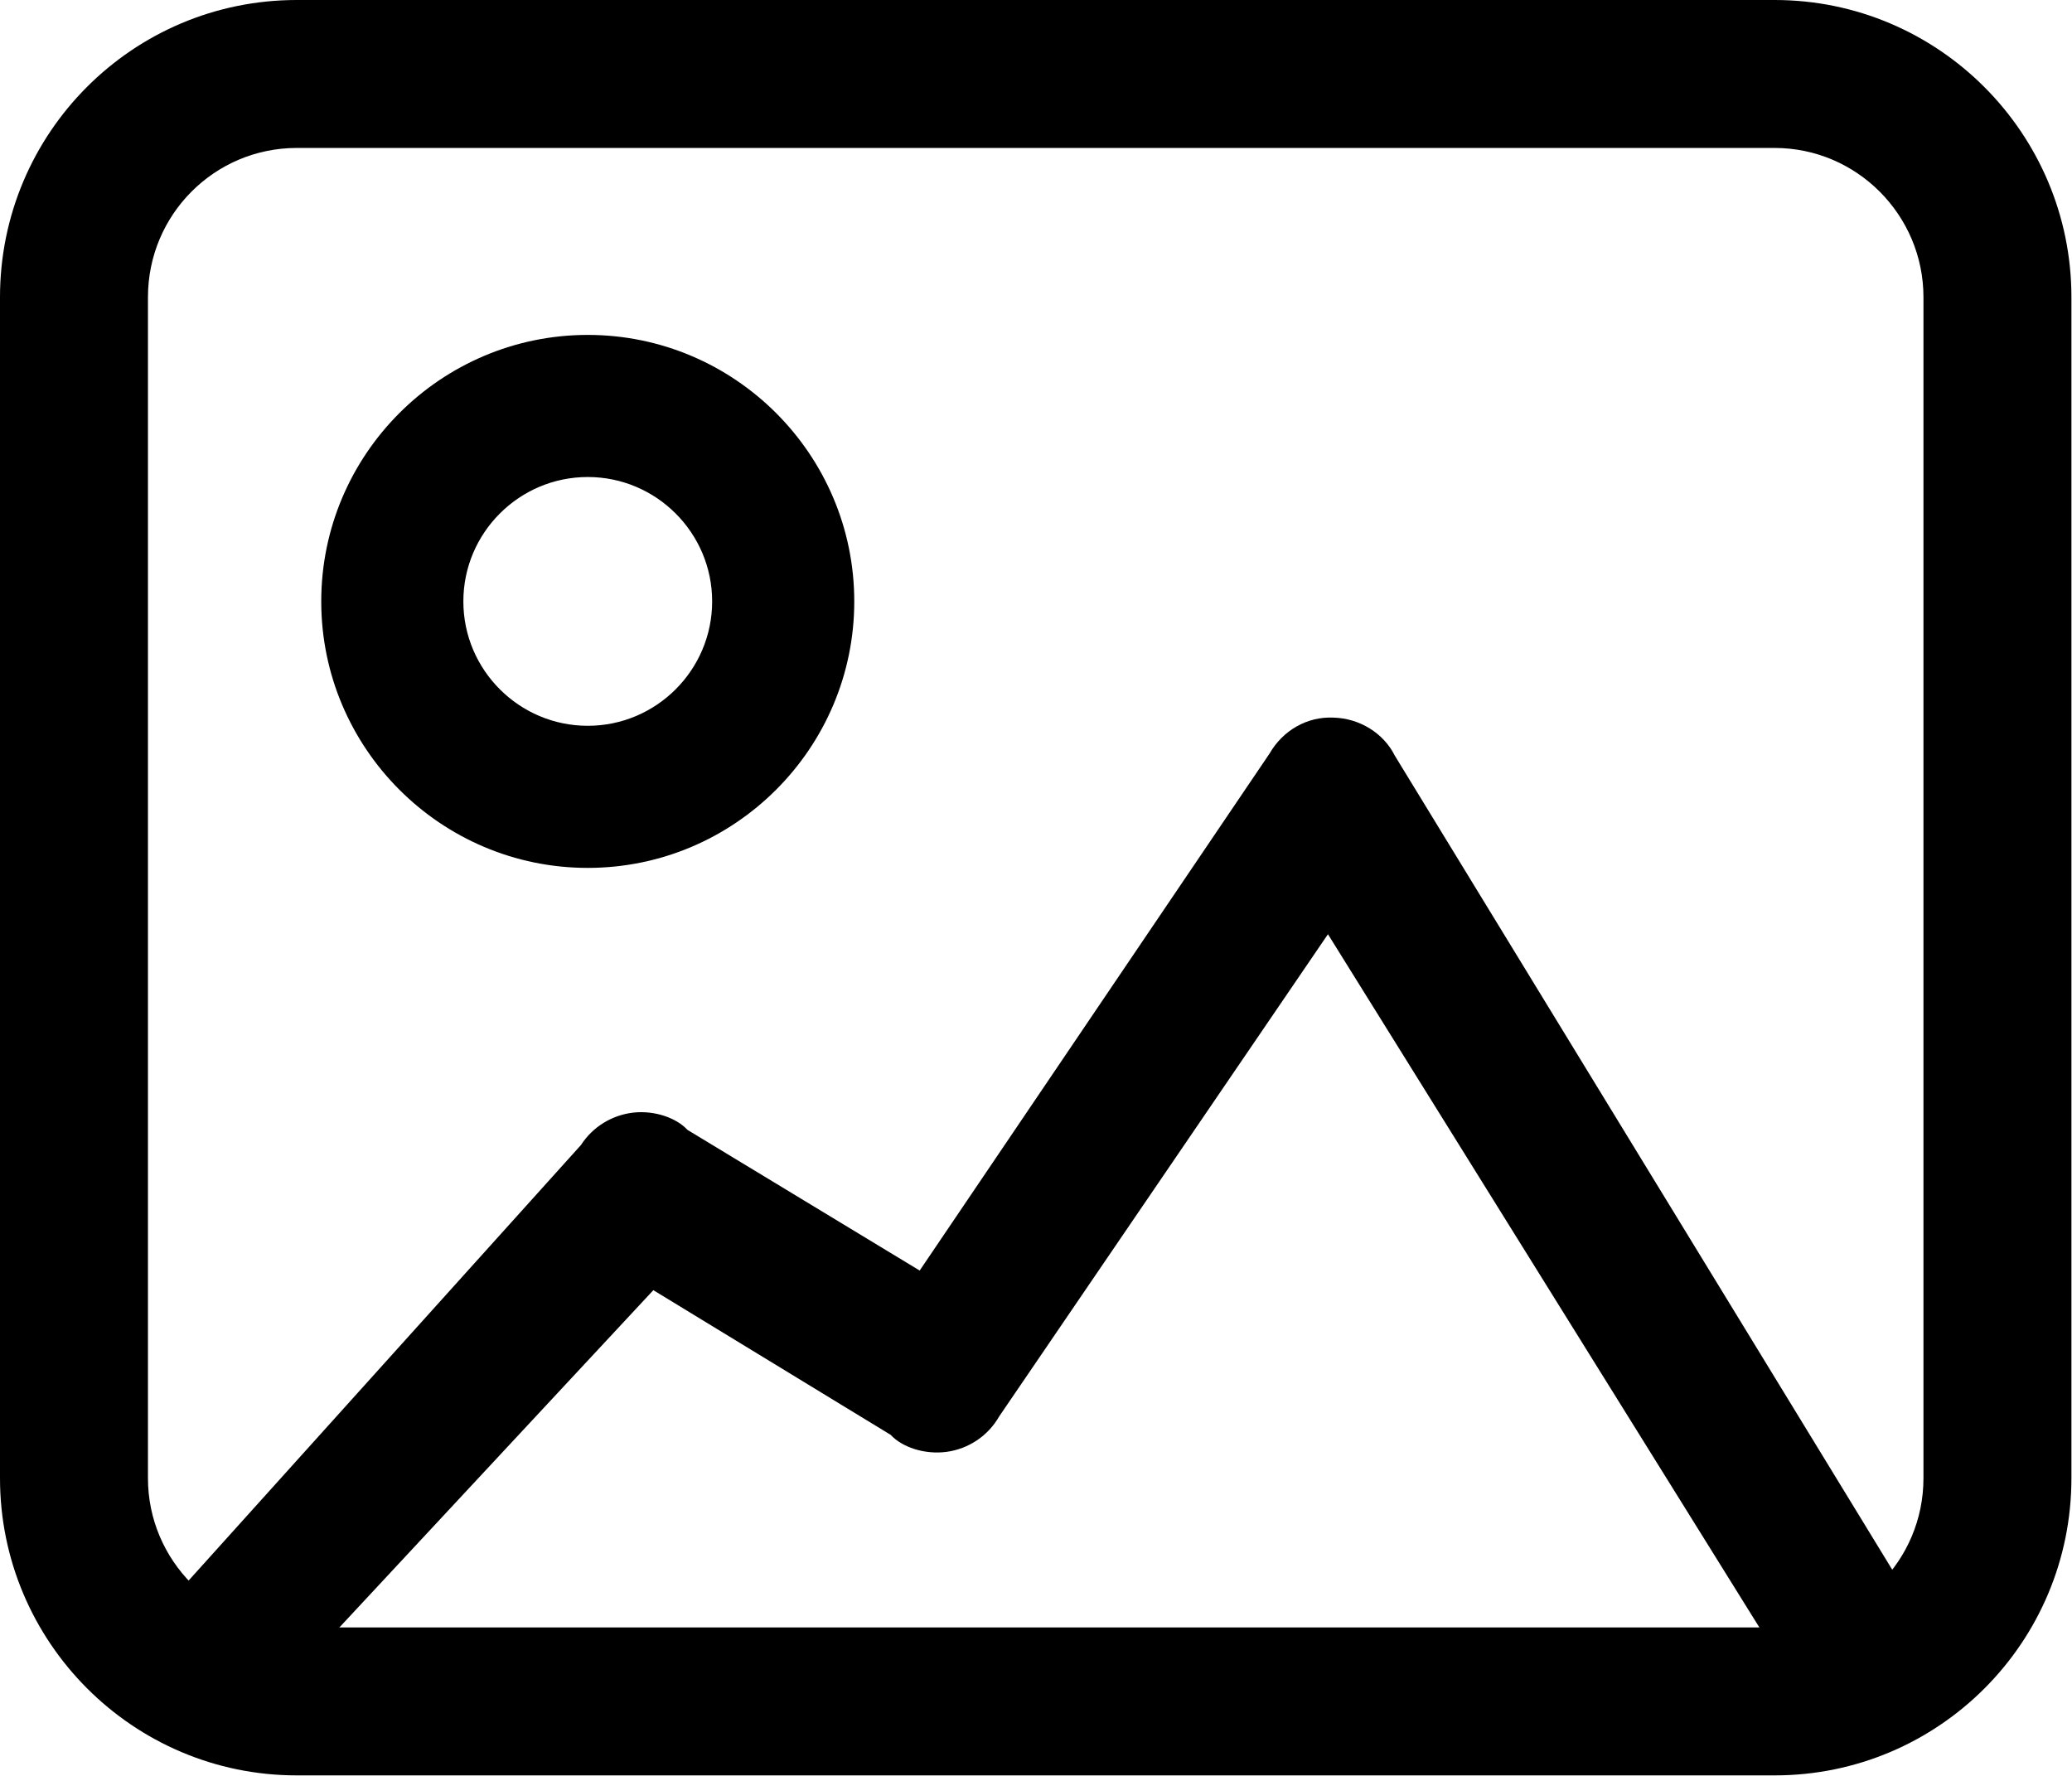
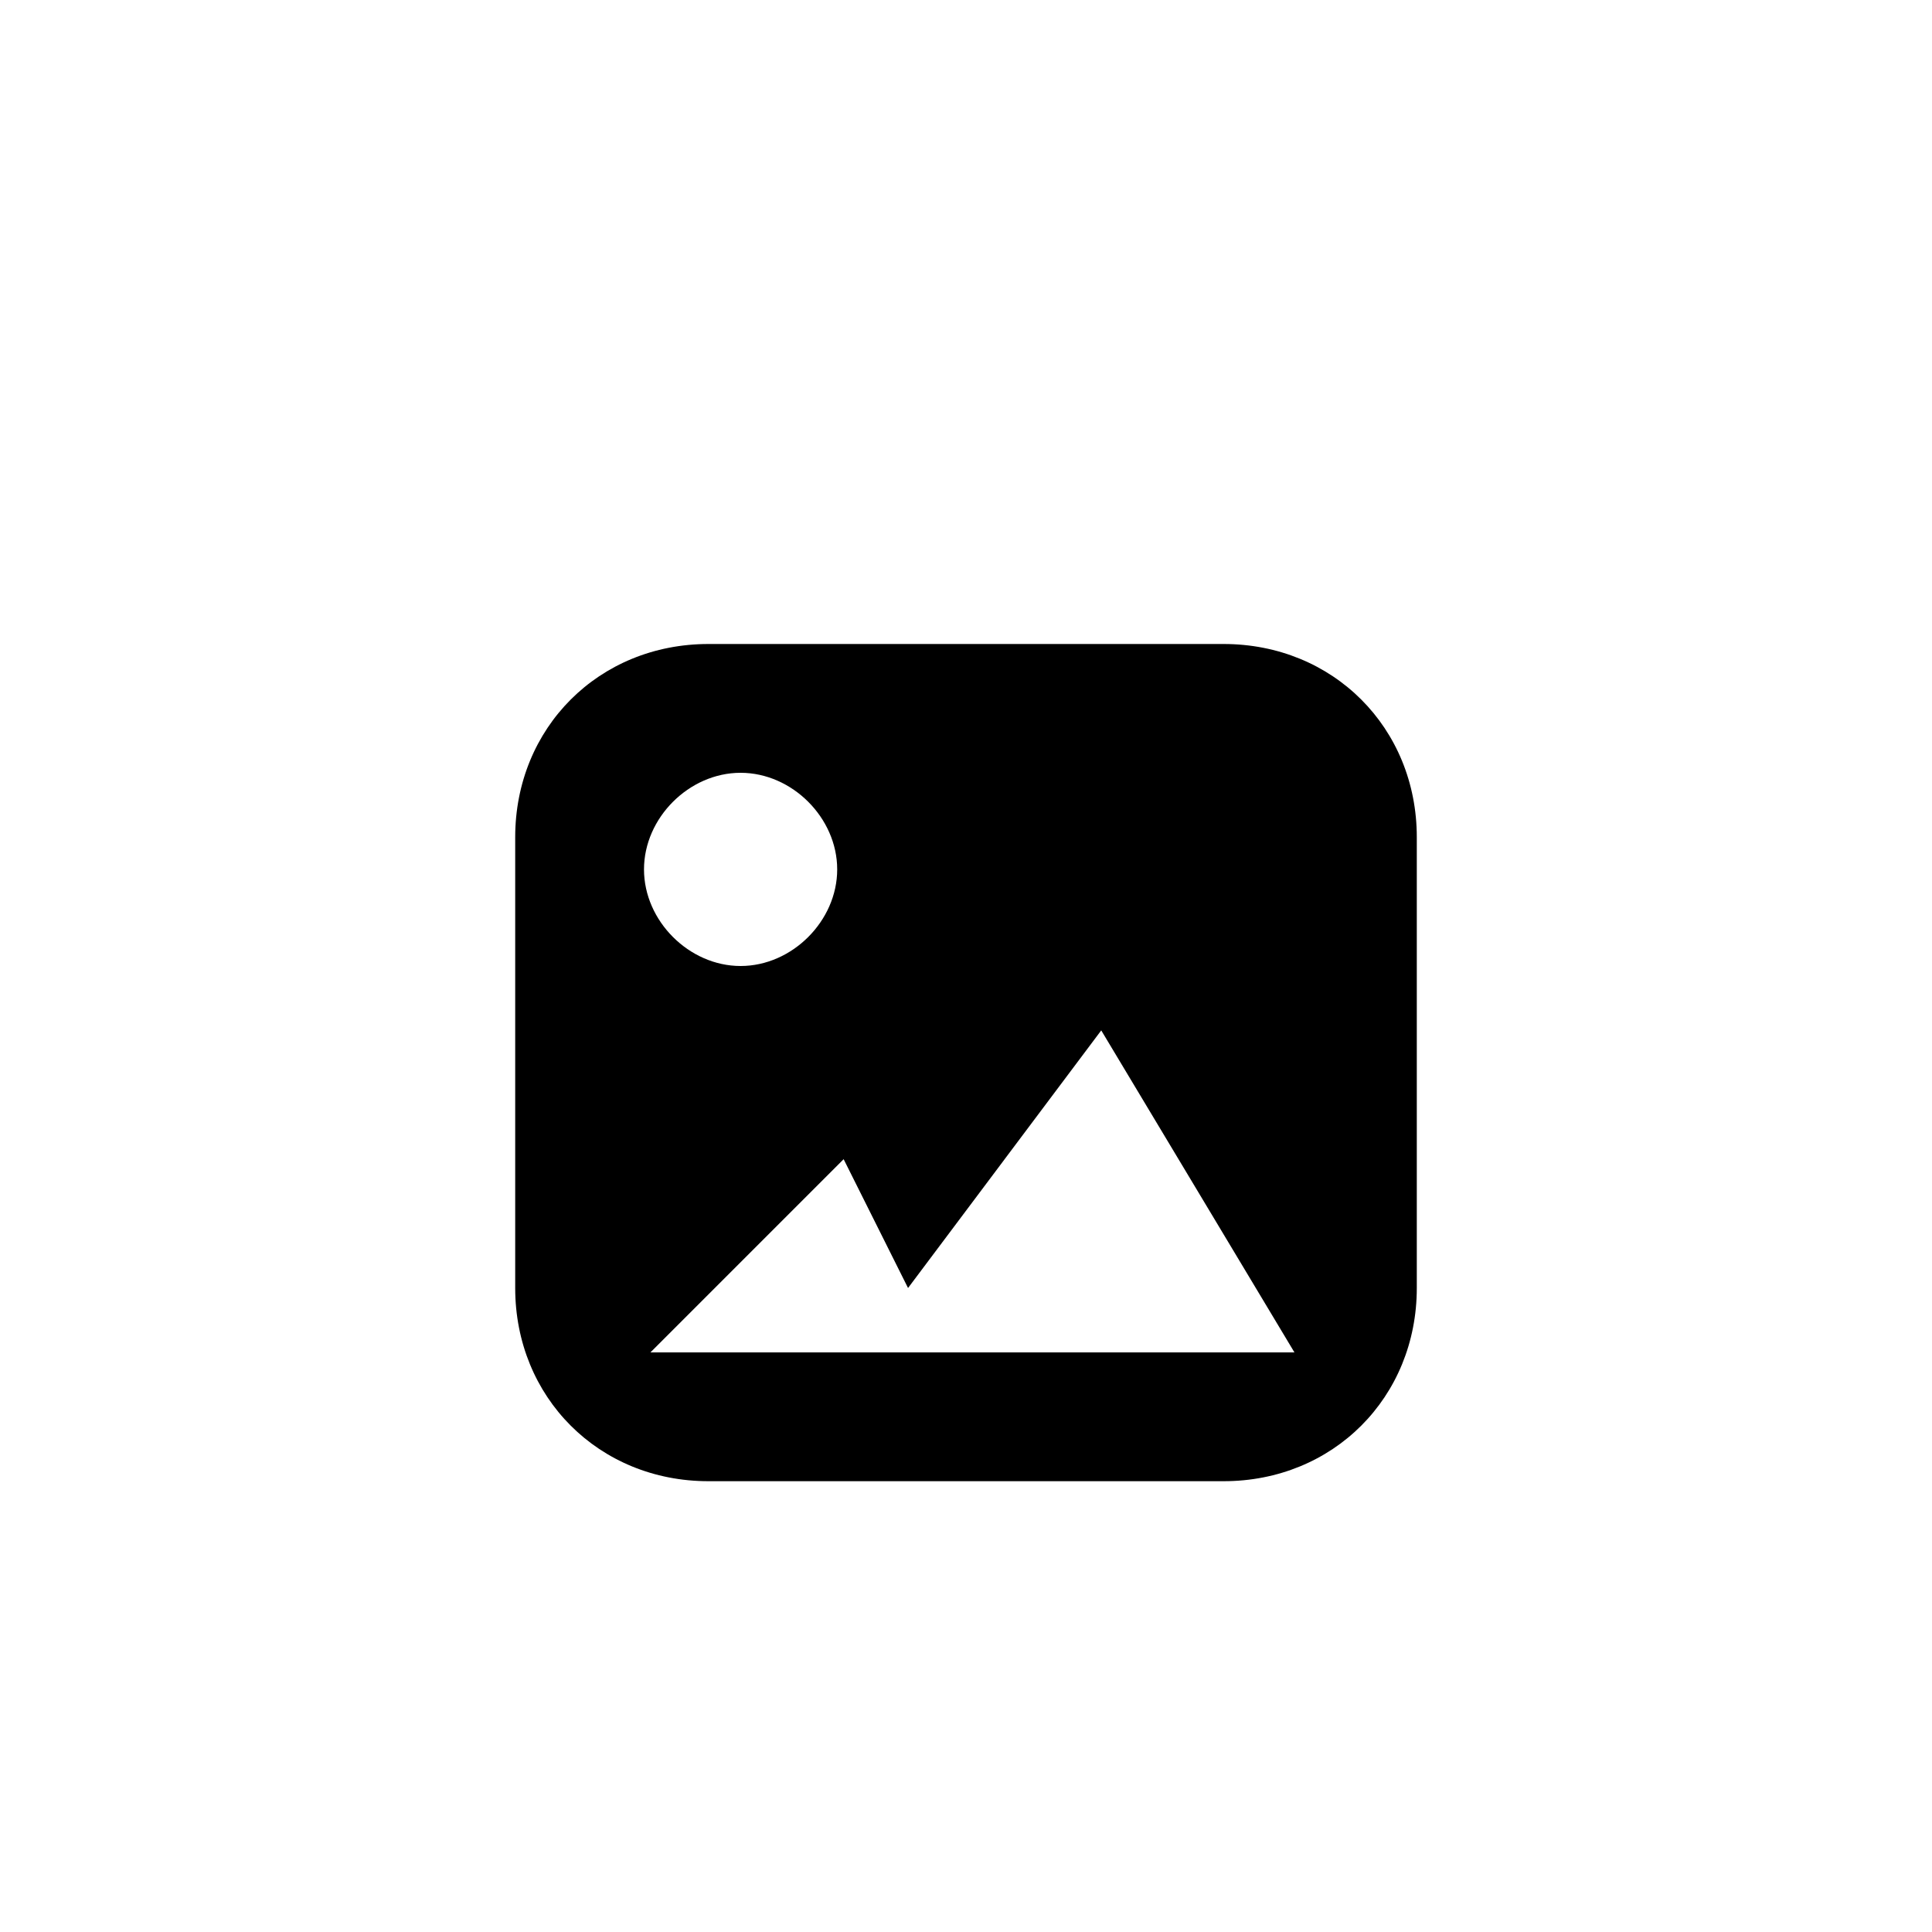
- <svg xmlns="http://www.w3.org/2000/svg" version="1.1" width="1195" height="1024" viewBox="0 0 1195 1024">
-   <g id="icomoon-ignore">
- </g>
-   <path d="M1080.927 982.823c-5.925 0-11.349-3.277-14.052-8.653l-300.018-482.219-212.294 311.448c-2.954 5.097-7.223 7.977-12.078 8.635-4.767 0.623-9.723-1.043-13.125-4.446l-148.146-90.744-16.038 2.214-236.9 254.821c-6.031 9.064-15.726 11.176-23.009 6.487-7.26-4.663-9.359-14.335-4.679-21.654l254.747-282.796c3.807-5.596 8.056-8.22 12.807-8.759 4.537-0.49 9.34 1.203 12.663 4.525l146.755 89.34 17.234-3.775 209.080-309.040c3.523-6.058 8.625-8.992 14.281-8.724 6.054 0.166 11.249 3.474 13.862 8.669l313.421 512.955c3.348 6.768 0.205 16.161-7.565 20.061-2.19 1.11-4.515 1.655-6.944 1.655v25.6c6.412 0 12.706-1.474 18.476-4.399 20.33-10.206 28.618-34.969 18.395-55.334l-313.426-512.964c-6.331-12.683-20.041-21.412-35.268-21.823-15.195-0.722-29.218 7.339-36.93 20.752l-208.585 308.248 17.234-3.775-144.336-87.444c-6.384-6.906-18.856-11.301-31.163-9.971-12.424 1.408-23.517 8.258-30.257 18.697l-254.777 282.843c-13.545 20.863-8.015 46.349 11.131 58.646 19.185 12.351 44.774 6.778 57.021-12.42l235.484-252.99-16.038 2.214 145.759 88.866c6.659 7.169 19.539 11.499 32.217 9.842 12.814-1.736 24.033-9.305 30.396-20.46l200.687-294.347-21.444-0.447 289.071 464.527c6.523 13.088 20.842 21.74 36.355 21.74v-25.6z" />
-   <path d="M1080.927 995.623c-10.468 0-20.481-5.746-25.488-15.702l-289.071-464.527-201.229 295.215c-4.381 7.68-12.118 12.915-20.936 14.109-8.705 1.138-17.637-1.821-23.895-8.079l-145.759-88.866-236.9 254.821c-8.42 13.199-26.057 17.068-39.313 8.534-13.199-8.477-17.011-26.057-8.534-39.313l256.016-284.462c4.665-7.225 12.346-11.947 20.88-12.915 8.42-0.91 17.068 2.105 23.155 8.193l144.336 87.444 209.080-309.040c5.234-9.103 14.678-14.849 25.488-14.337 10.525 0.284 19.969 6.315 24.691 15.702l312.909 512.032c7.055 14.052 1.309 31.12-12.744 38.175-4.039 2.048-8.363 3.015-12.687 3.015z" />
-   <path d="M338.98 249.531c-53.681 0-97.344 43.663-97.344 97.344s43.663 97.344 97.344 97.344c53.681 0 97.344-43.663 97.344-97.344s-43.663-97.344-97.344-97.344v25.6c39.542 0 71.744 32.201 71.744 71.744s-32.201 71.744-71.744 71.744c-39.542 0-71.744-32.201-71.744-71.744s32.201-71.744 71.744-71.744v-25.6zM338.98 474.981c-70.598 0-128.106-57.508-128.106-128.106s57.508-128.106 128.106-128.106c70.598 0 128.106 57.508 128.106 128.106s-57.508 128.106-128.106 128.106v25.6c84.737 0 153.706-68.969 153.706-153.706s-68.969-153.706-153.706-153.706c-84.737 0-153.706 68.969-153.706 153.706s68.969 153.706 153.706 153.706v-25.6z" />
-   <path d="M338.98 262.331c-46.612 0-84.544 37.932-84.544 84.544s37.932 84.544 84.544 84.544c46.612 0 84.544-37.932 84.544-84.544s-37.932-84.544-84.544-84.544zM338.98 487.781c-77.667 0-140.906-63.239-140.906-140.906s63.239-140.906 140.906-140.906c77.667 0 140.906 63.239 140.906 140.906s-63.239 140.906-140.906 140.906z" />
-   <path d="M85.333 171.395v0 681.211c0 47.423 38.551 86.061 85.833 86.061h852.333c47.428 0 85.833-38.47 85.833-86.061v-681.211c0-47.423-38.551-86.061-85.833-86.061h-852.333c-47.428 0-85.833 38.47-85.833 86.061v0zM0 171.395c0-94.659 76.549-171.395 171.167-171.395h852.333c94.533 0 171.167 76.966 171.167 171.395v681.211c0 94.659-76.549 171.395-171.167 171.395h-852.333c-94.533 0-171.167-76.966-171.167-171.395v-681.211z" />
+ <svg xmlns="http://www.w3.org/2000/svg" version="1.1" x="0px" y="0px" viewBox="0 0 30 30" width="30px" height="30px" xml:space="preserve">
+   <path d="M10.1,21l3-3l1,2l3-4l3,5H10.1z M11.5,12c0.8,0,1.5,0.7,1.5,1.5S12.3,15,11.5,15S10,14.3,10,13.5  S10.7,12,11.5,12L11.5,12z M19,10h-8c-1.7,0-3,1.3-3,3v7c0,1.7,1.3,3,3,3h8c1.7,0,3-1.3,3-3v-7C22,11.3,20.7,10,19,10L19,10z" />
</svg>
